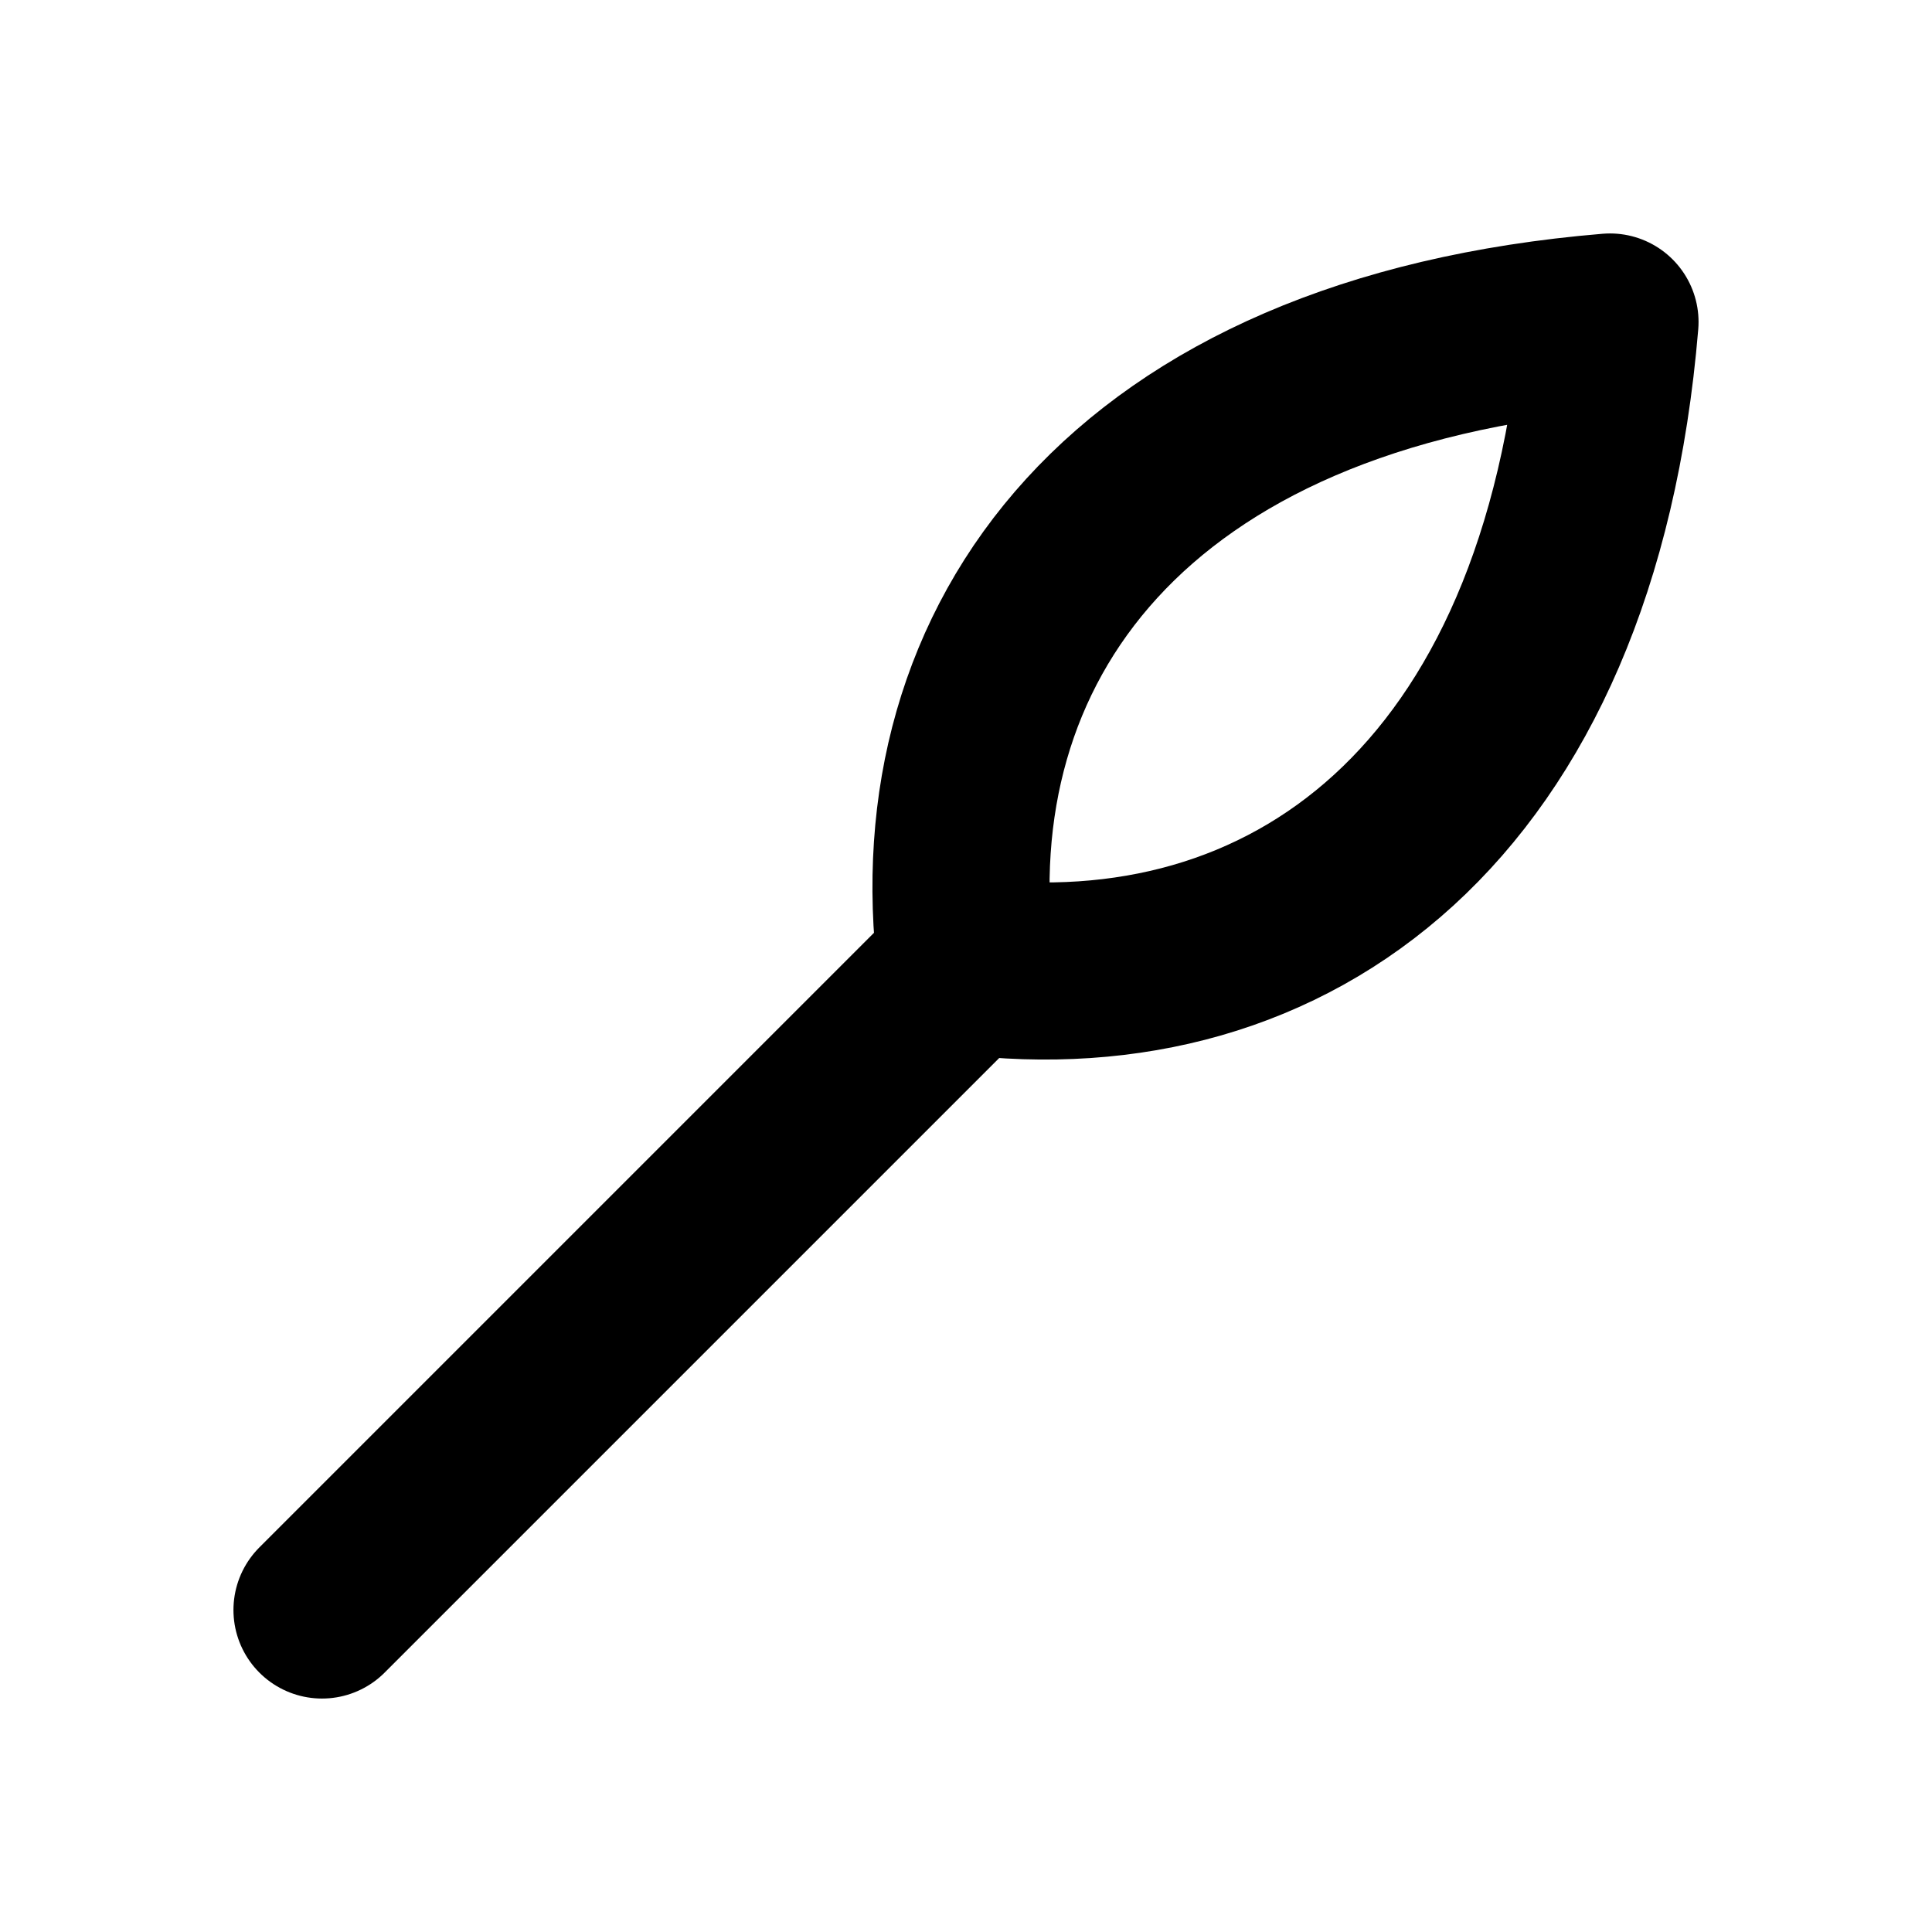
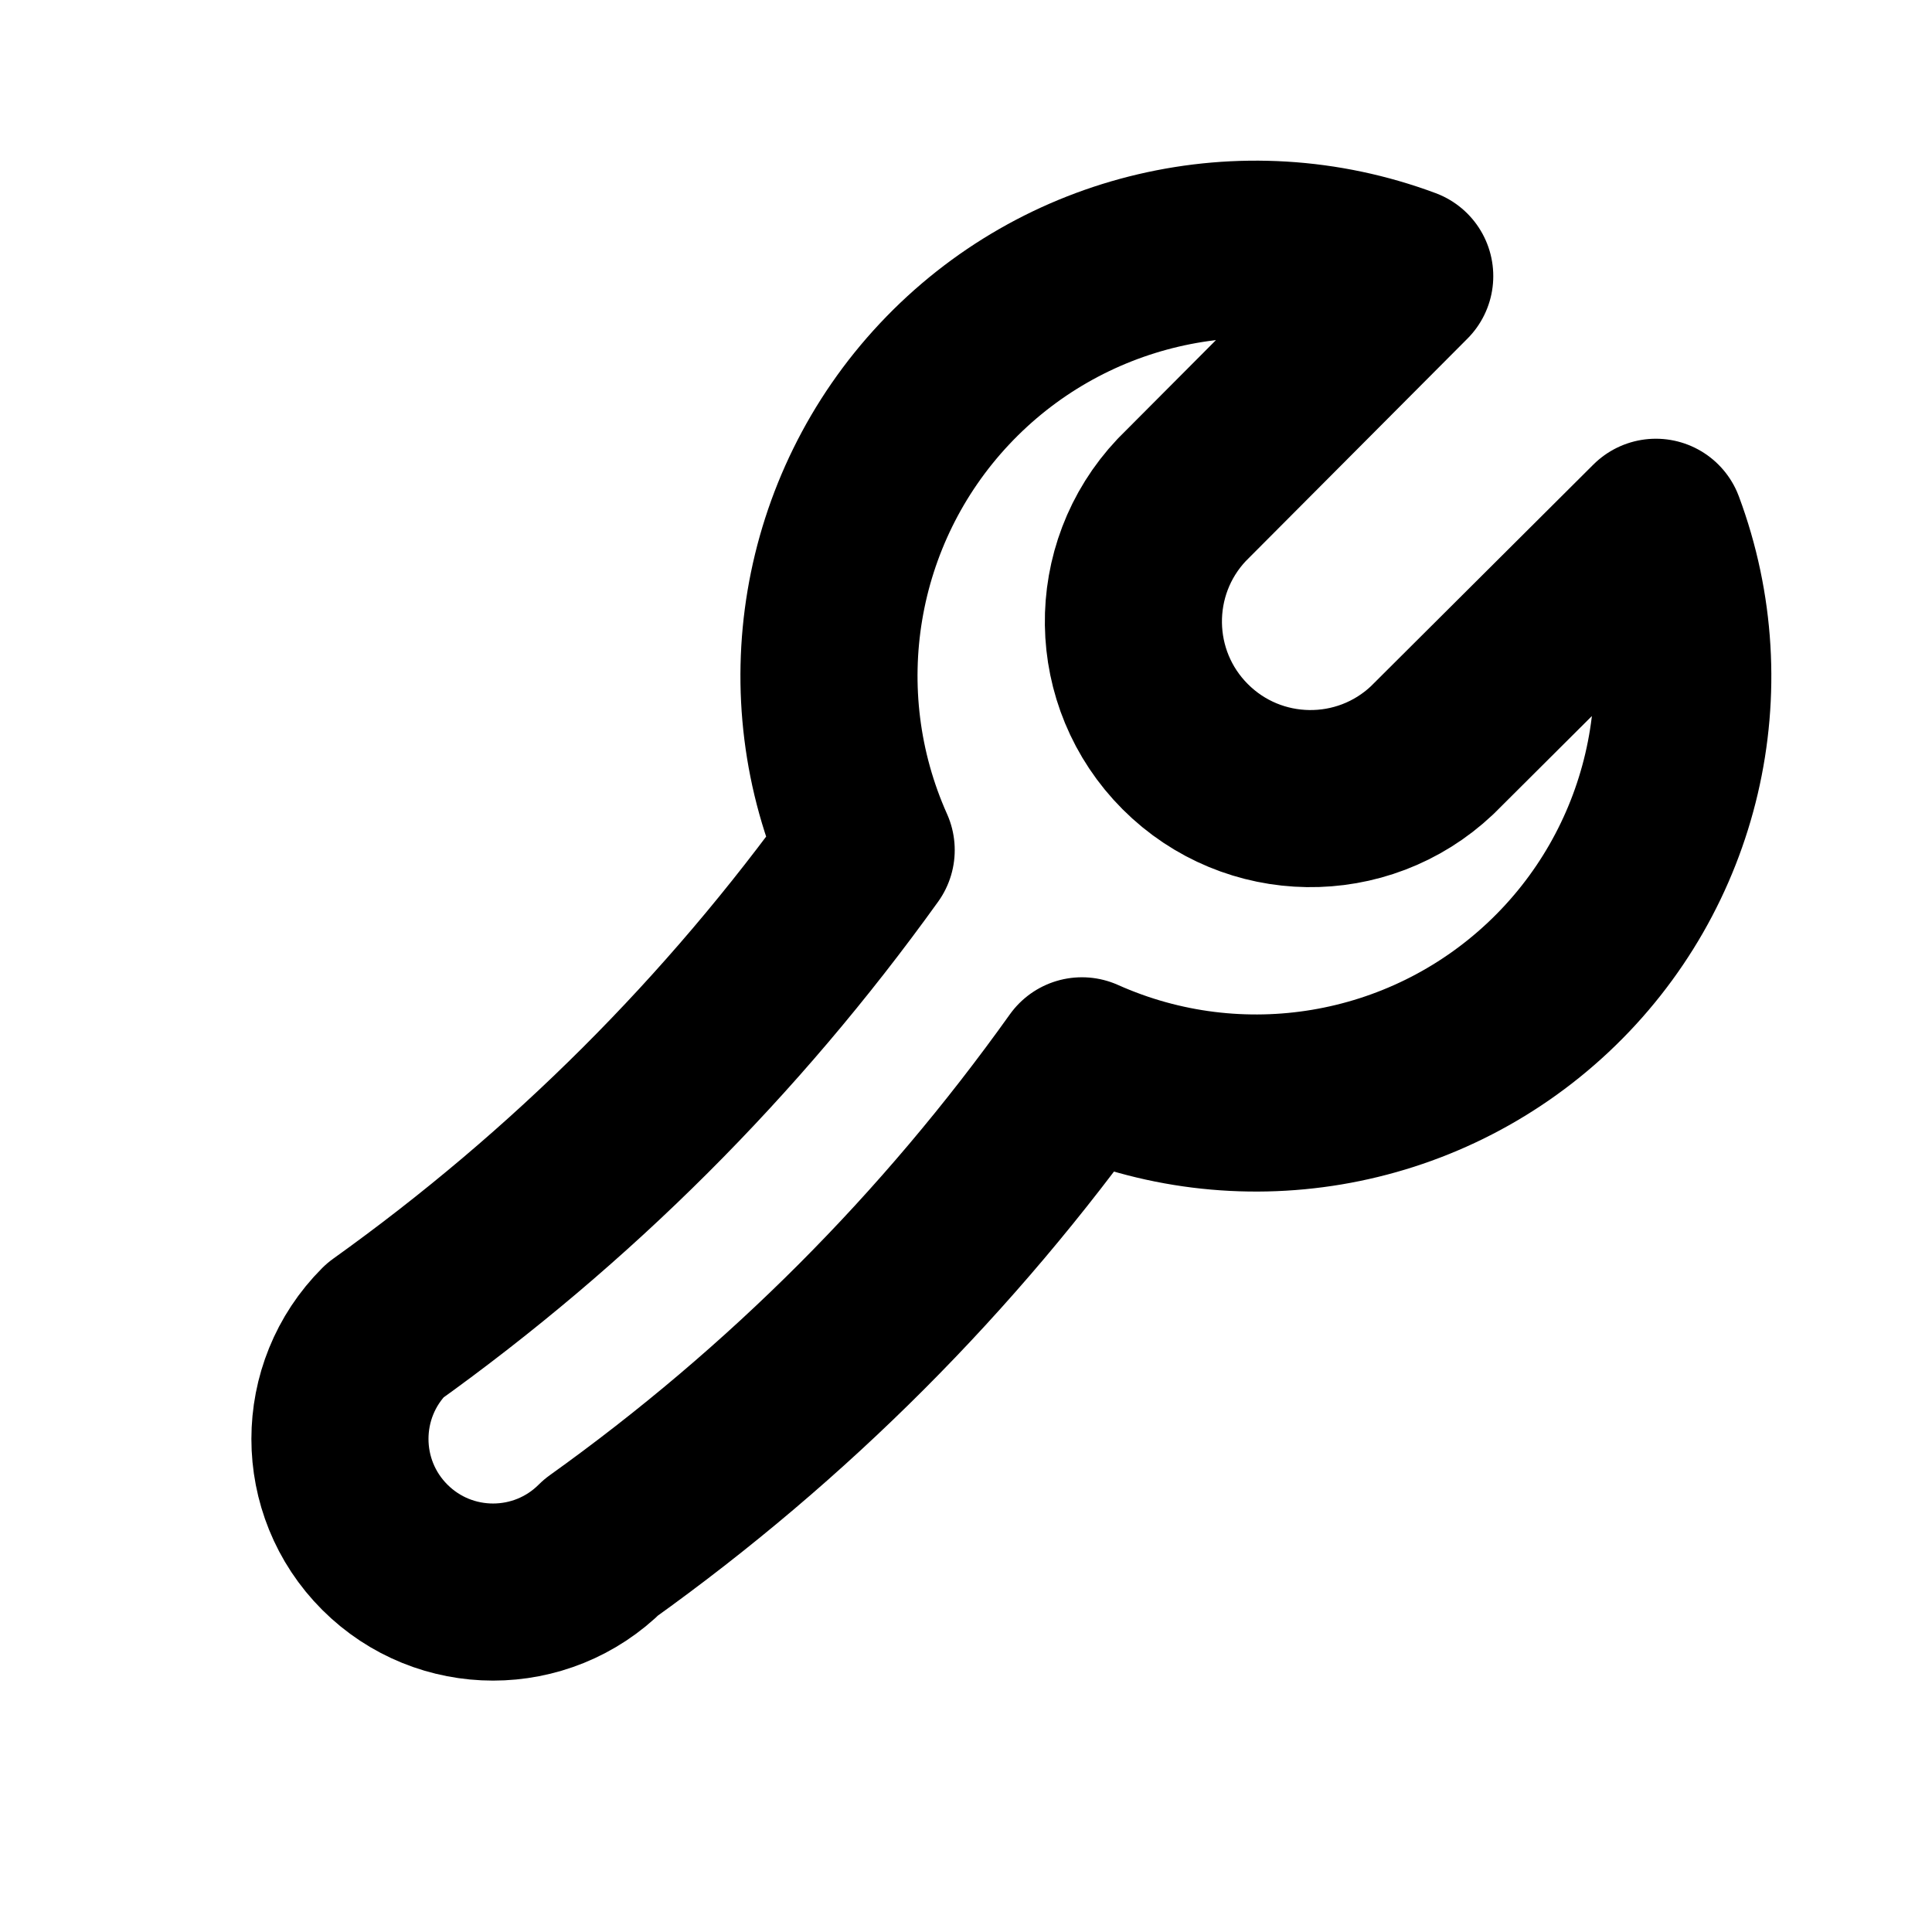
<svg xmlns="http://www.w3.org/2000/svg" width="24" height="24" viewBox="0 0 24 24">
-   <path d="M4 20 L12 12 M12 12 C11.5 8 14 4.5 20 4 C19.5 10 16 12.5 12 12Z" fill="none" stroke="#000000" stroke-width="2.2" stroke-linecap="round" stroke-linejoin="round" />
+   <path d="M17.45 3.43 L14.68 6.21 A2.2 2.2 0 0 0 17.79 9.32 L20.57 6.55 A5.3 5.3 0 0 1 13.44 13.24 Q10.95 16.73 7.47 19.22 A1.9 1.9 0 0 1 4.78 16.53 Q8.26 14.04 10.76 10.56 A5.3 5.3 0 0 1 17.45 3.43Z" fill="none" stroke="#000000" stroke-width="2.2" stroke-linecap="round" stroke-linejoin="round" />
</svg>
